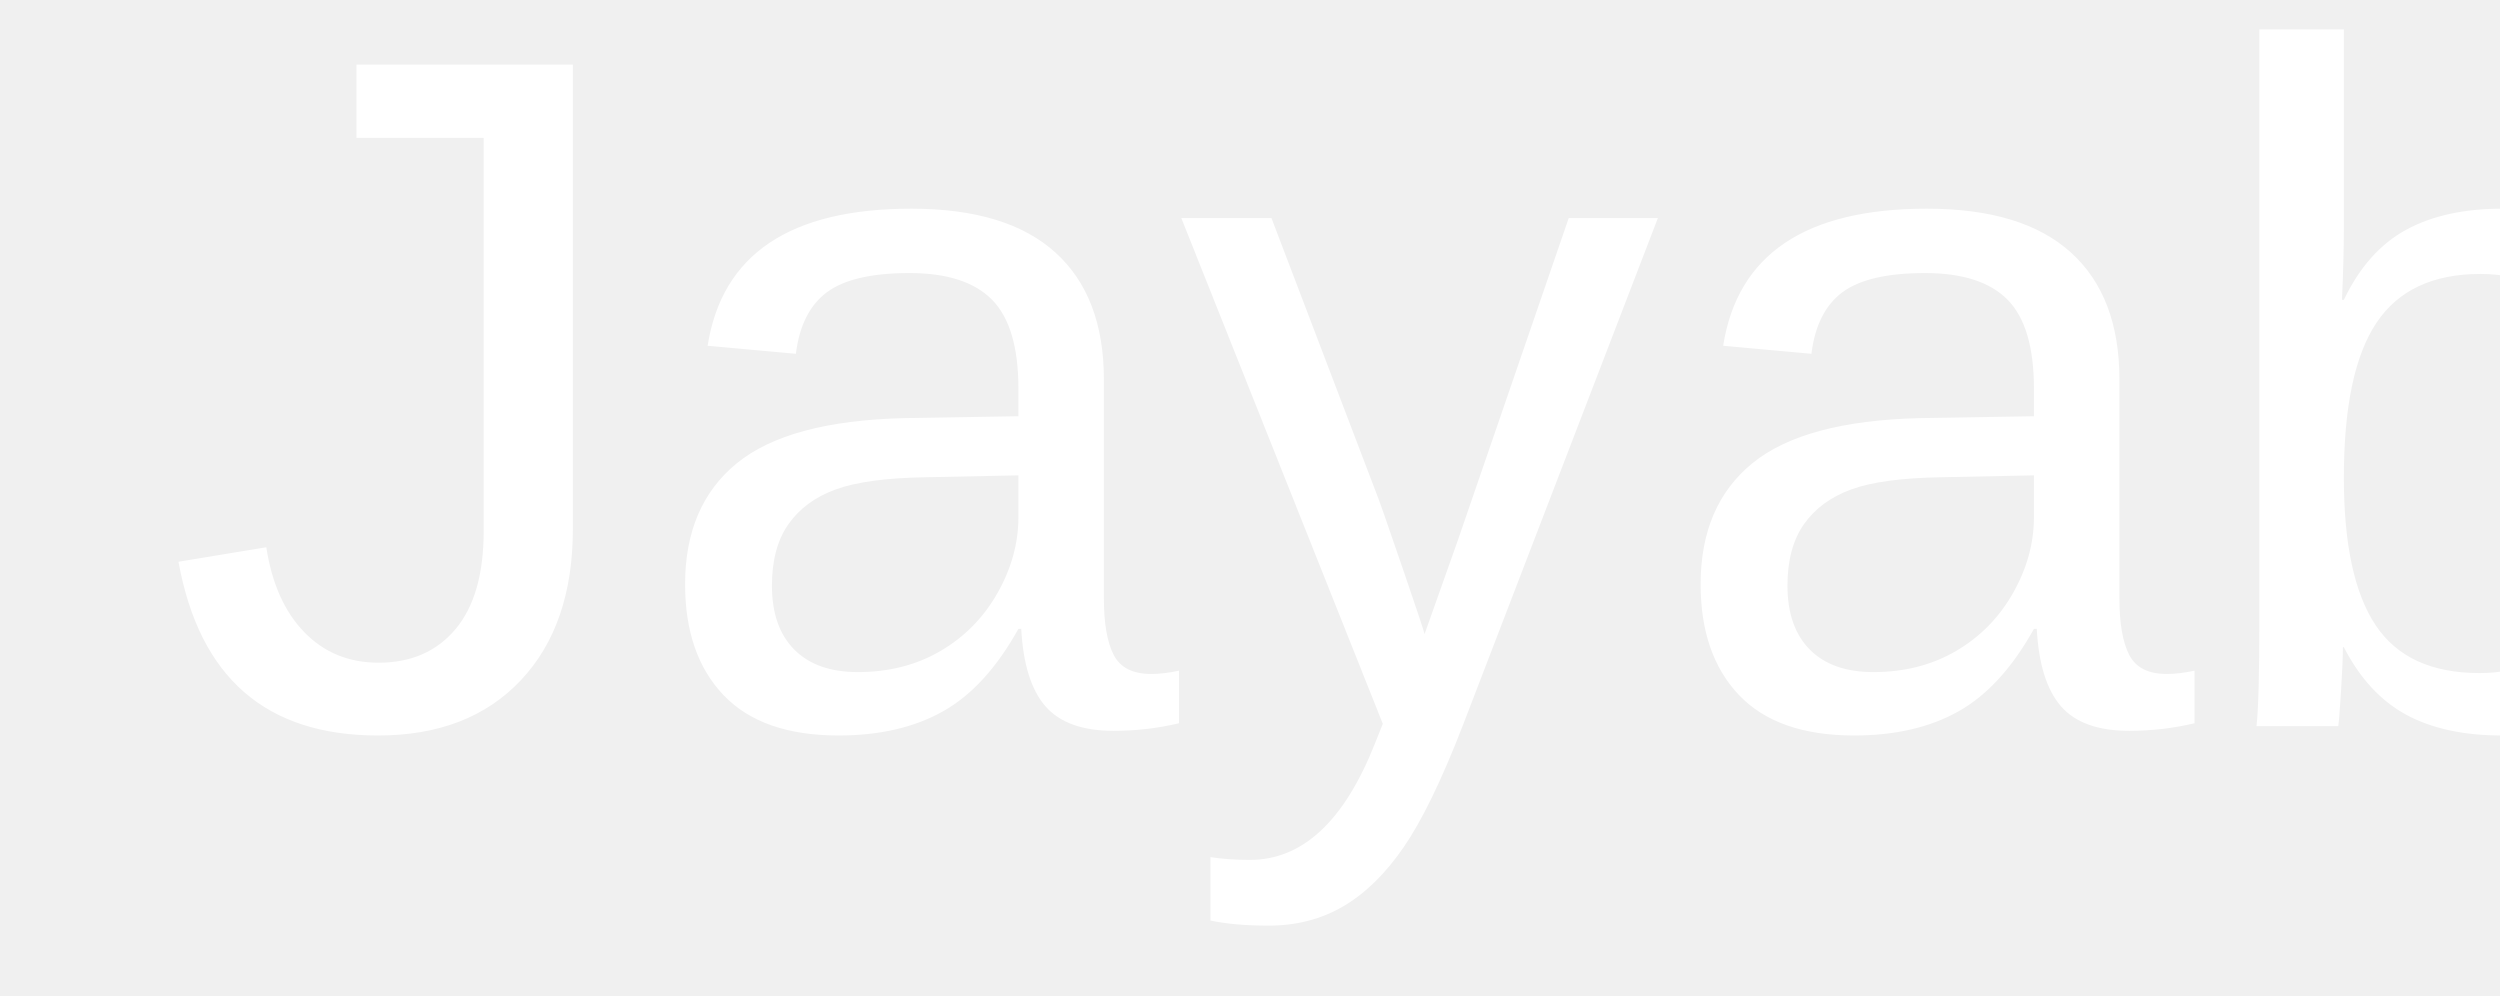
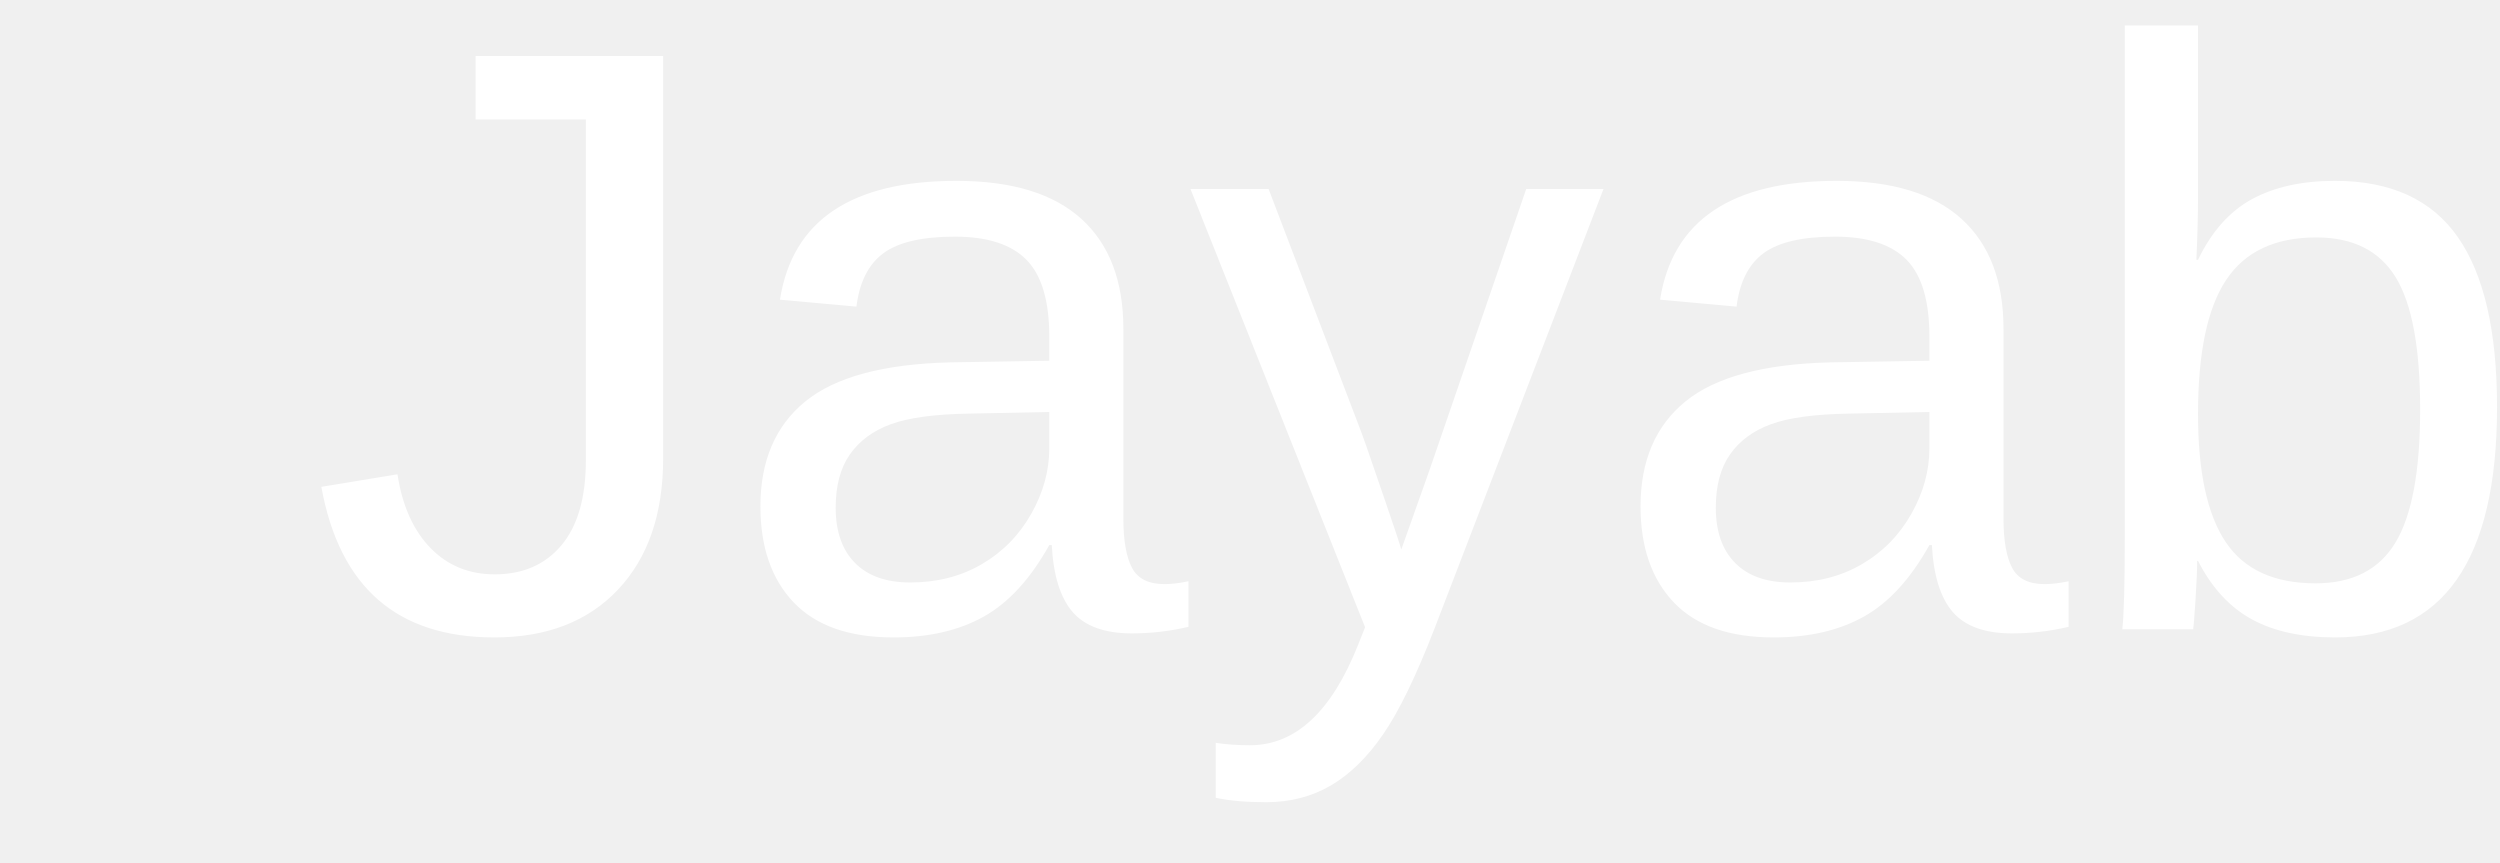
- <svg xmlns="http://www.w3.org/2000/svg" id="Layer_1" data-name="Layer 1" viewBox="198 543 520 207">
+ <svg xmlns="http://www.w3.org/2000/svg" id="Layer_1" data-name="Layer 1" viewBox="158 543 600 207">
  <defs>
    <style>.cls-1{font-size:200px;fill:#fff;font-family:AvantGardeLT-Demi, 'AvantGarde LT Book', Arial, Helvetica, sans-serif;font-weight:300;}</style>
  </defs>
  <text class="cls-1" transform="translate(232 694.03)">Jayab</text>
</svg>
